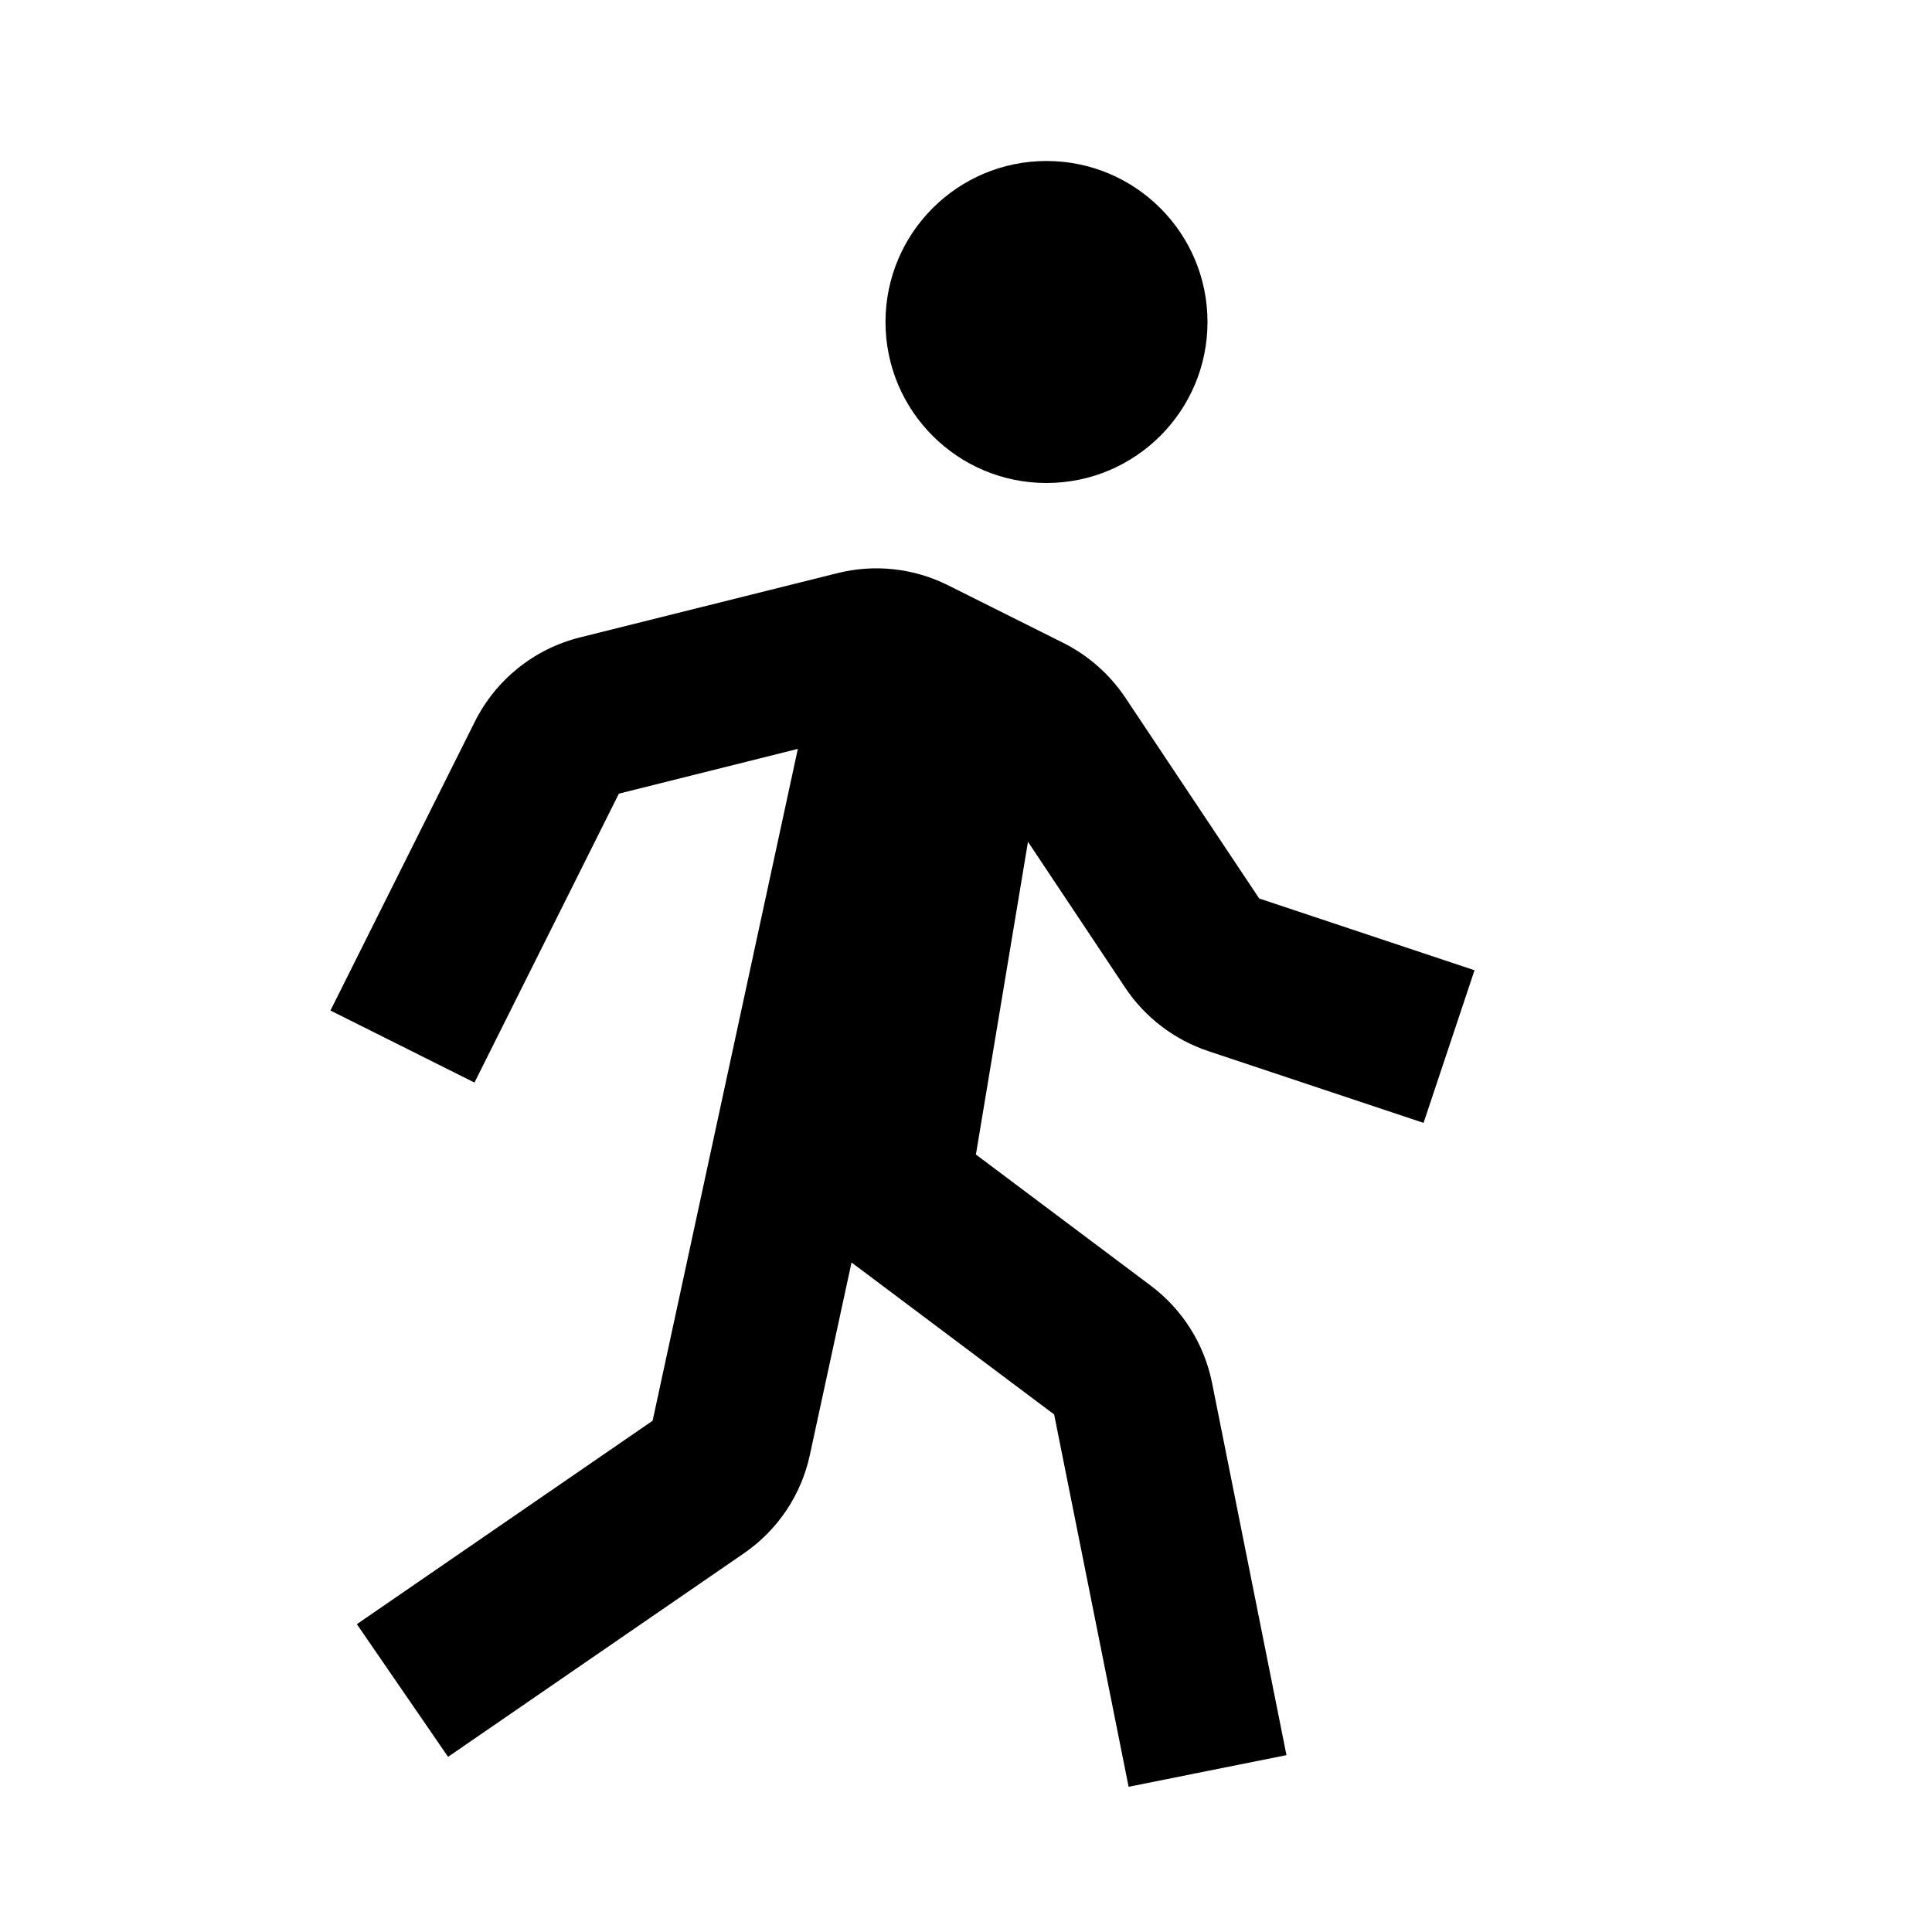
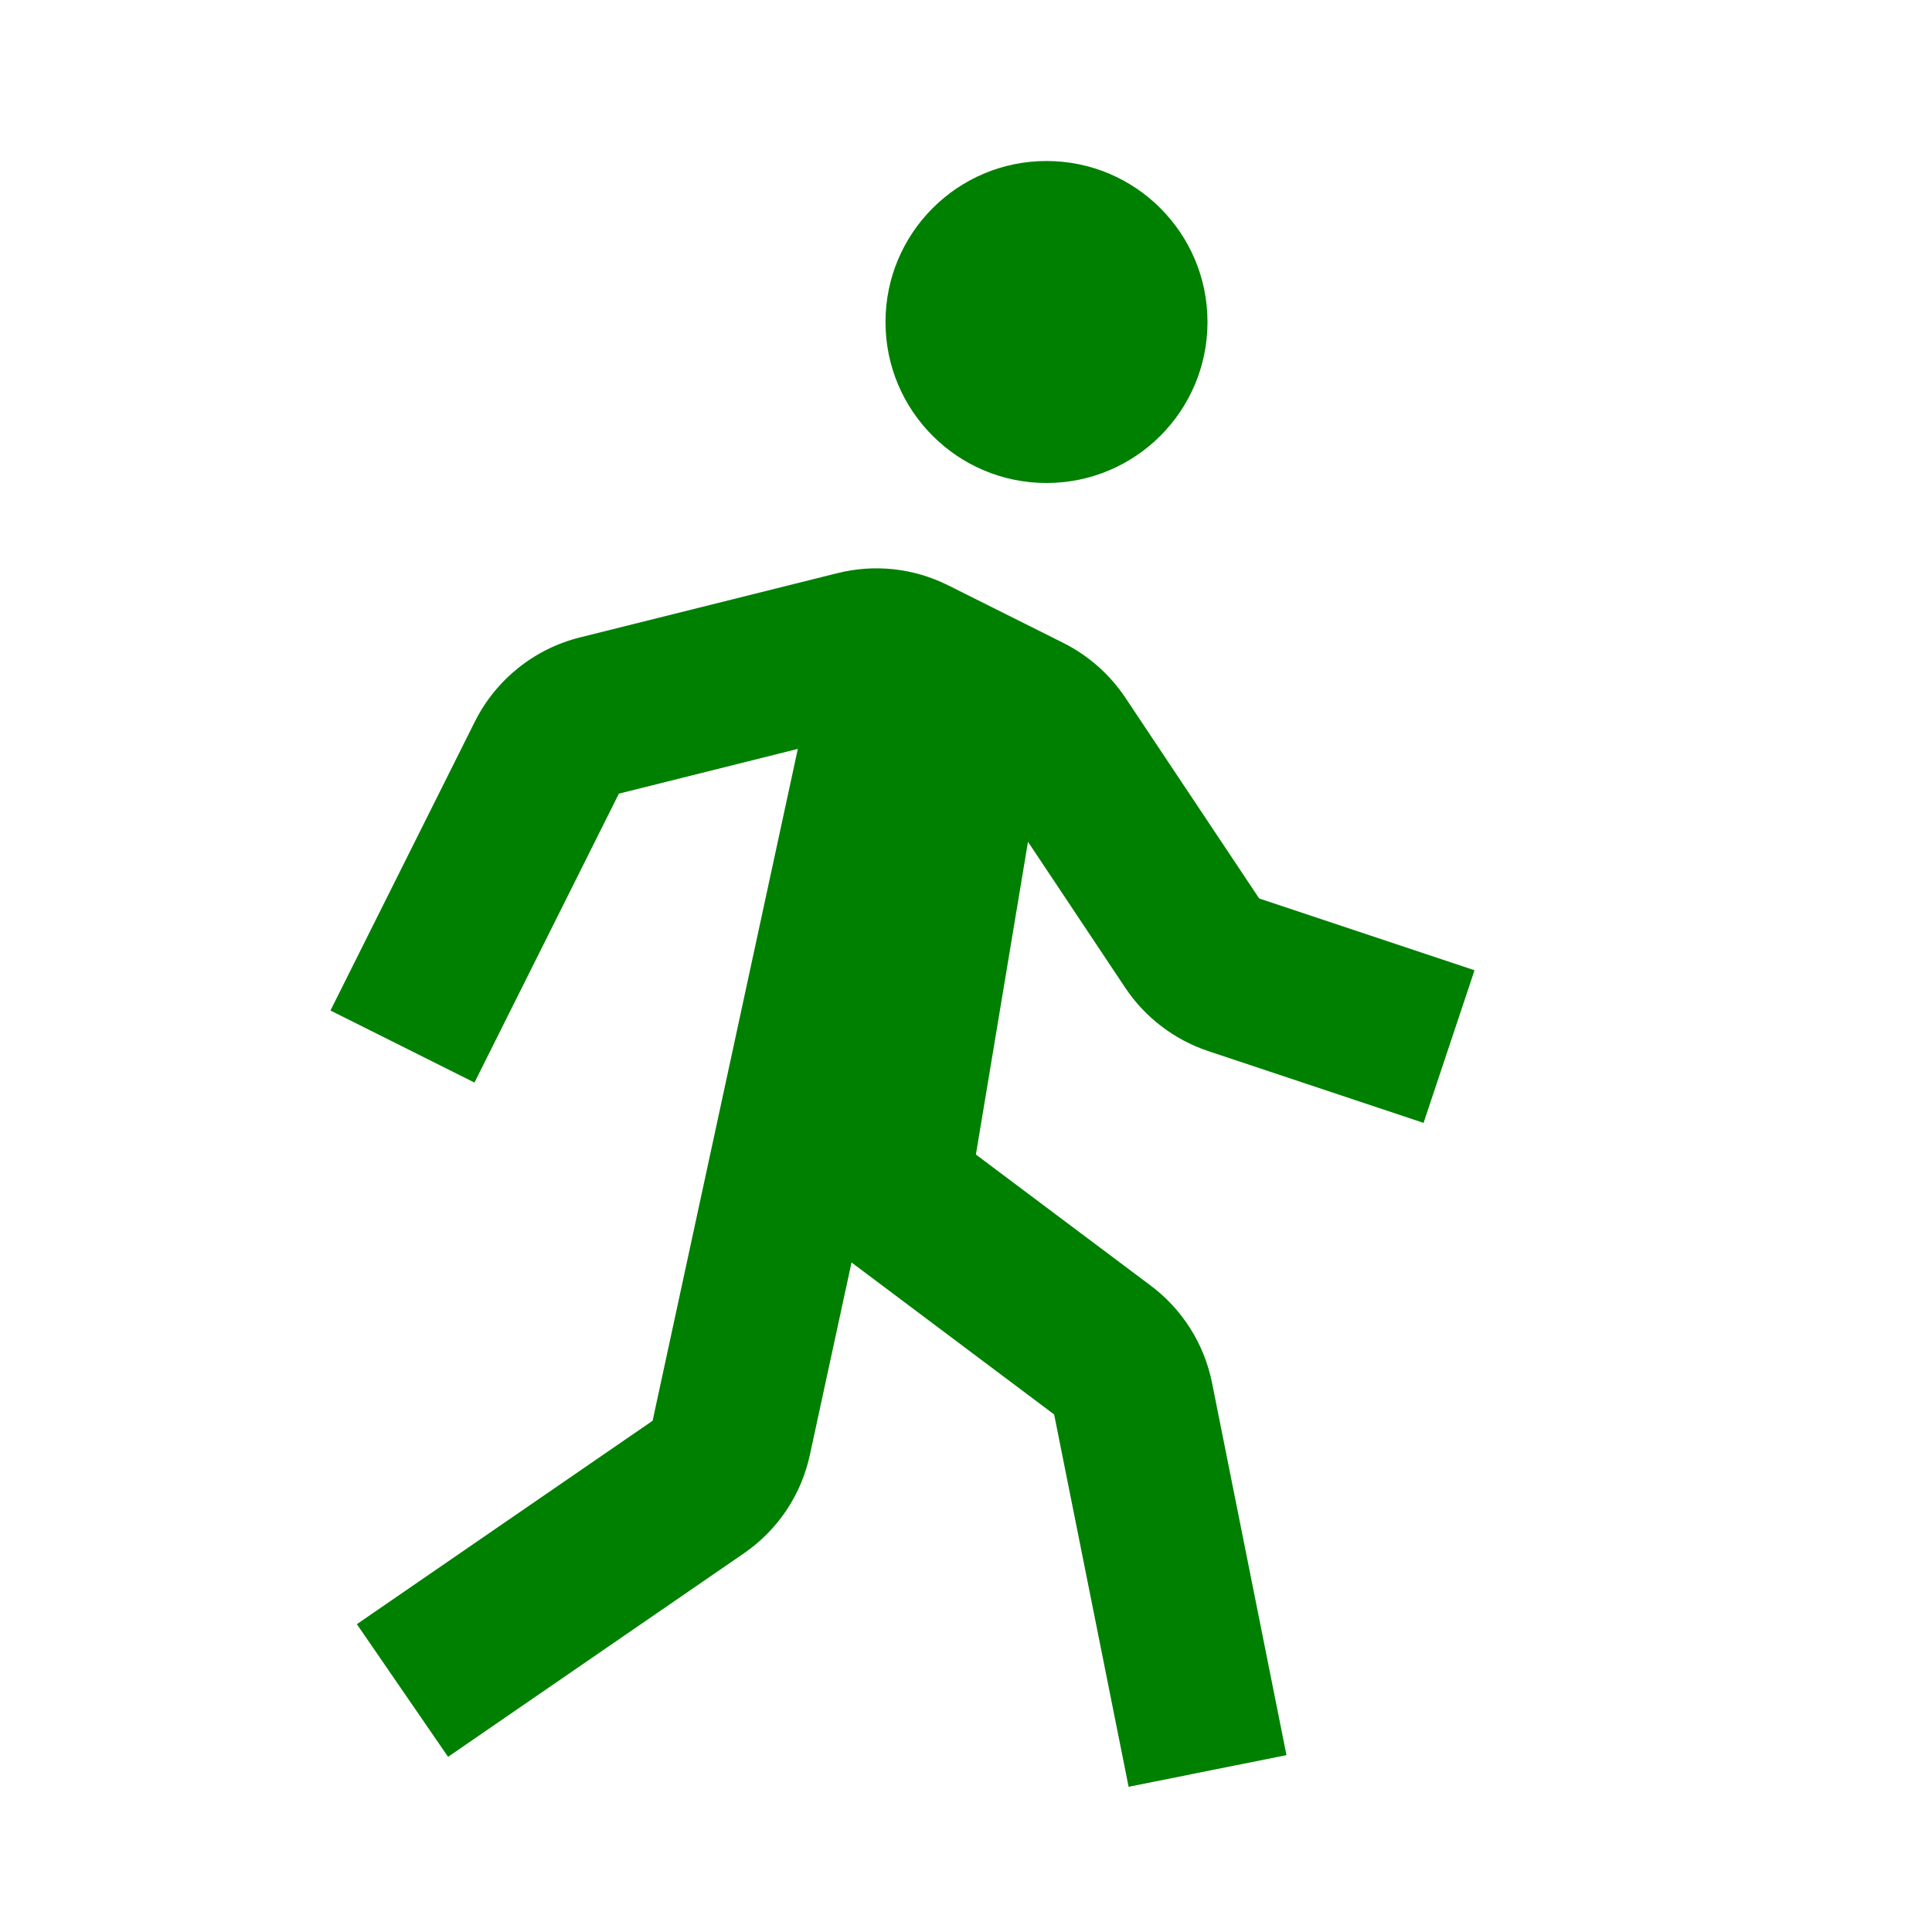
- <svg xmlns="http://www.w3.org/2000/svg" stroke="currentColor" fill="currentColor" stroke-width="0" viewBox="0 0 24 24" height="1em" width="1em">
+ <svg xmlns="http://www.w3.org/2000/svg" stroke="green" fill="green" stroke-width="0" viewBox="0 0 24 24" height="1em" width="1em">
  <circle cx="13" cy="4" r="2" />
  <path d="M13.978 12.27c.245.368.611.647 1.031.787l2.675.892.633-1.896-2.675-.892-1.663-2.495a2.016 2.016 0 0 0-.769-.679l-1.434-.717a1.989 1.989 0 0 0-1.378-.149l-3.193.797a2.002 2.002 0 0 0-1.306 1.046l-1.794 3.589 1.789.895 1.794-3.589 2.223-.556-1.804 8.346-3.674 2.527 1.133 1.648 3.675-2.528c.421-.29.713-.725.82-1.225l.517-2.388 2.517 1.888.925 4.625 1.961-.393-.925-4.627a2 2 0 0 0-.762-1.206l-2.171-1.628.647-3.885 1.208 1.813z" />
</svg>
